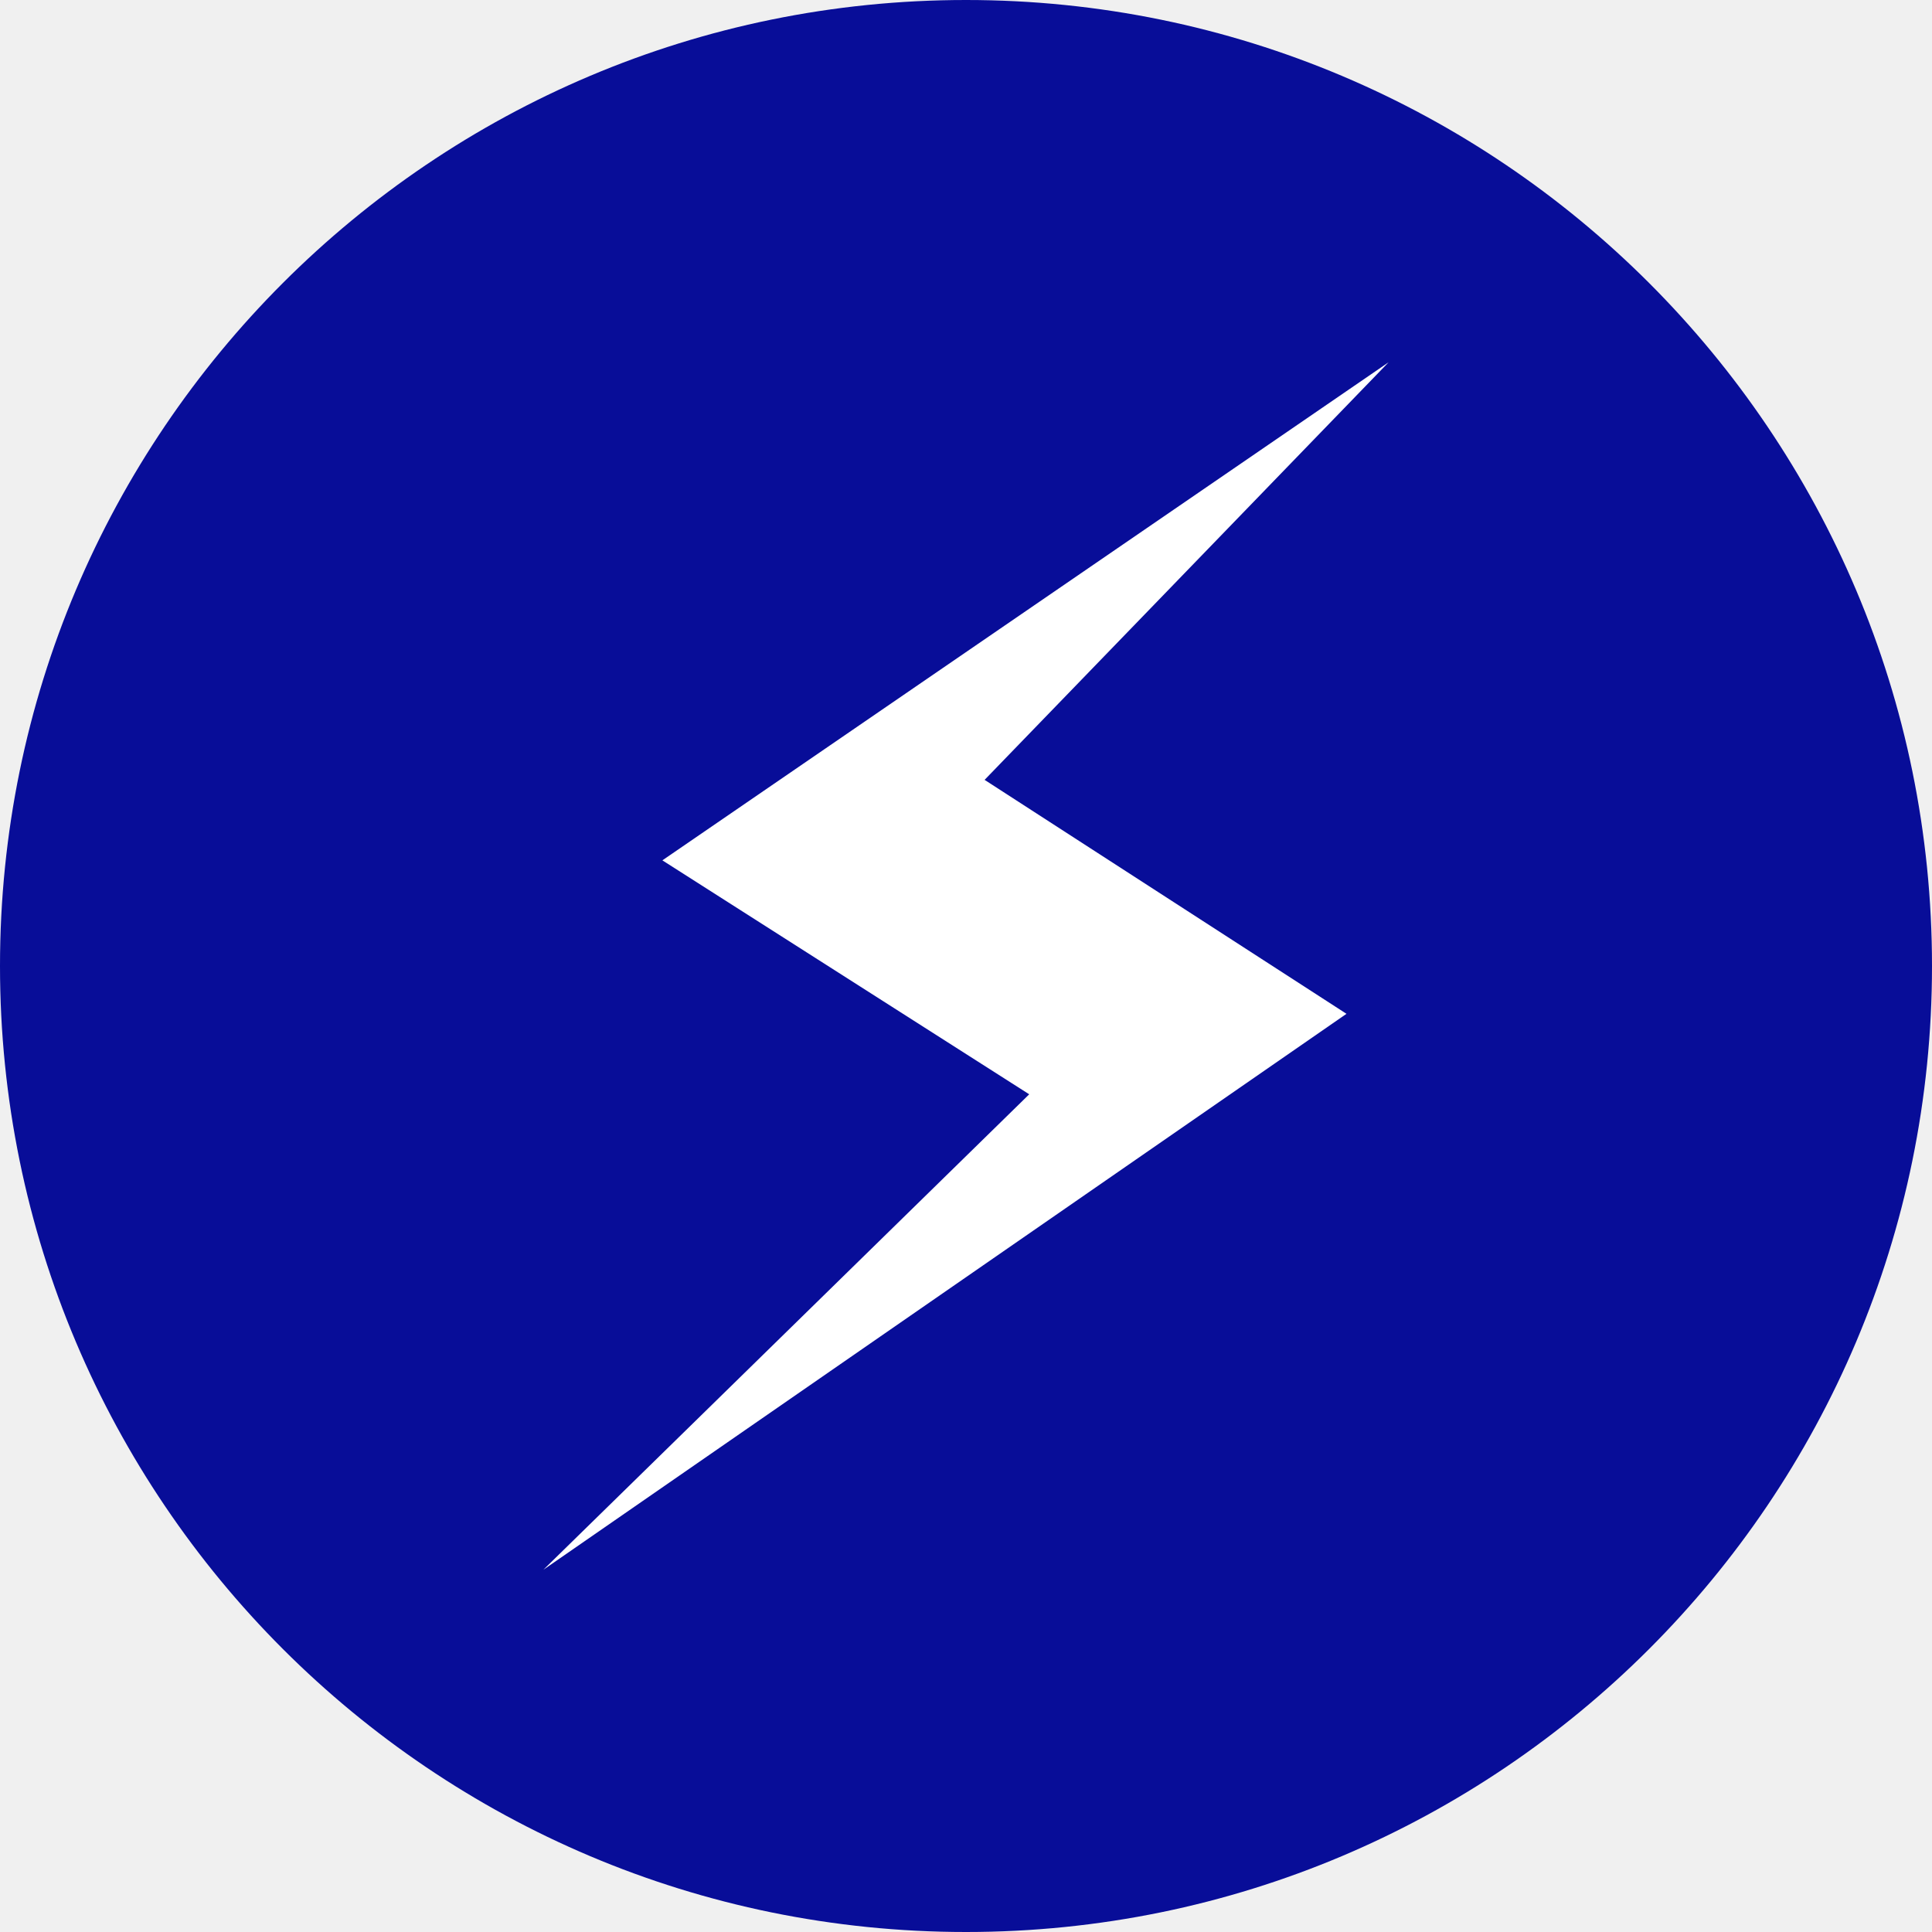
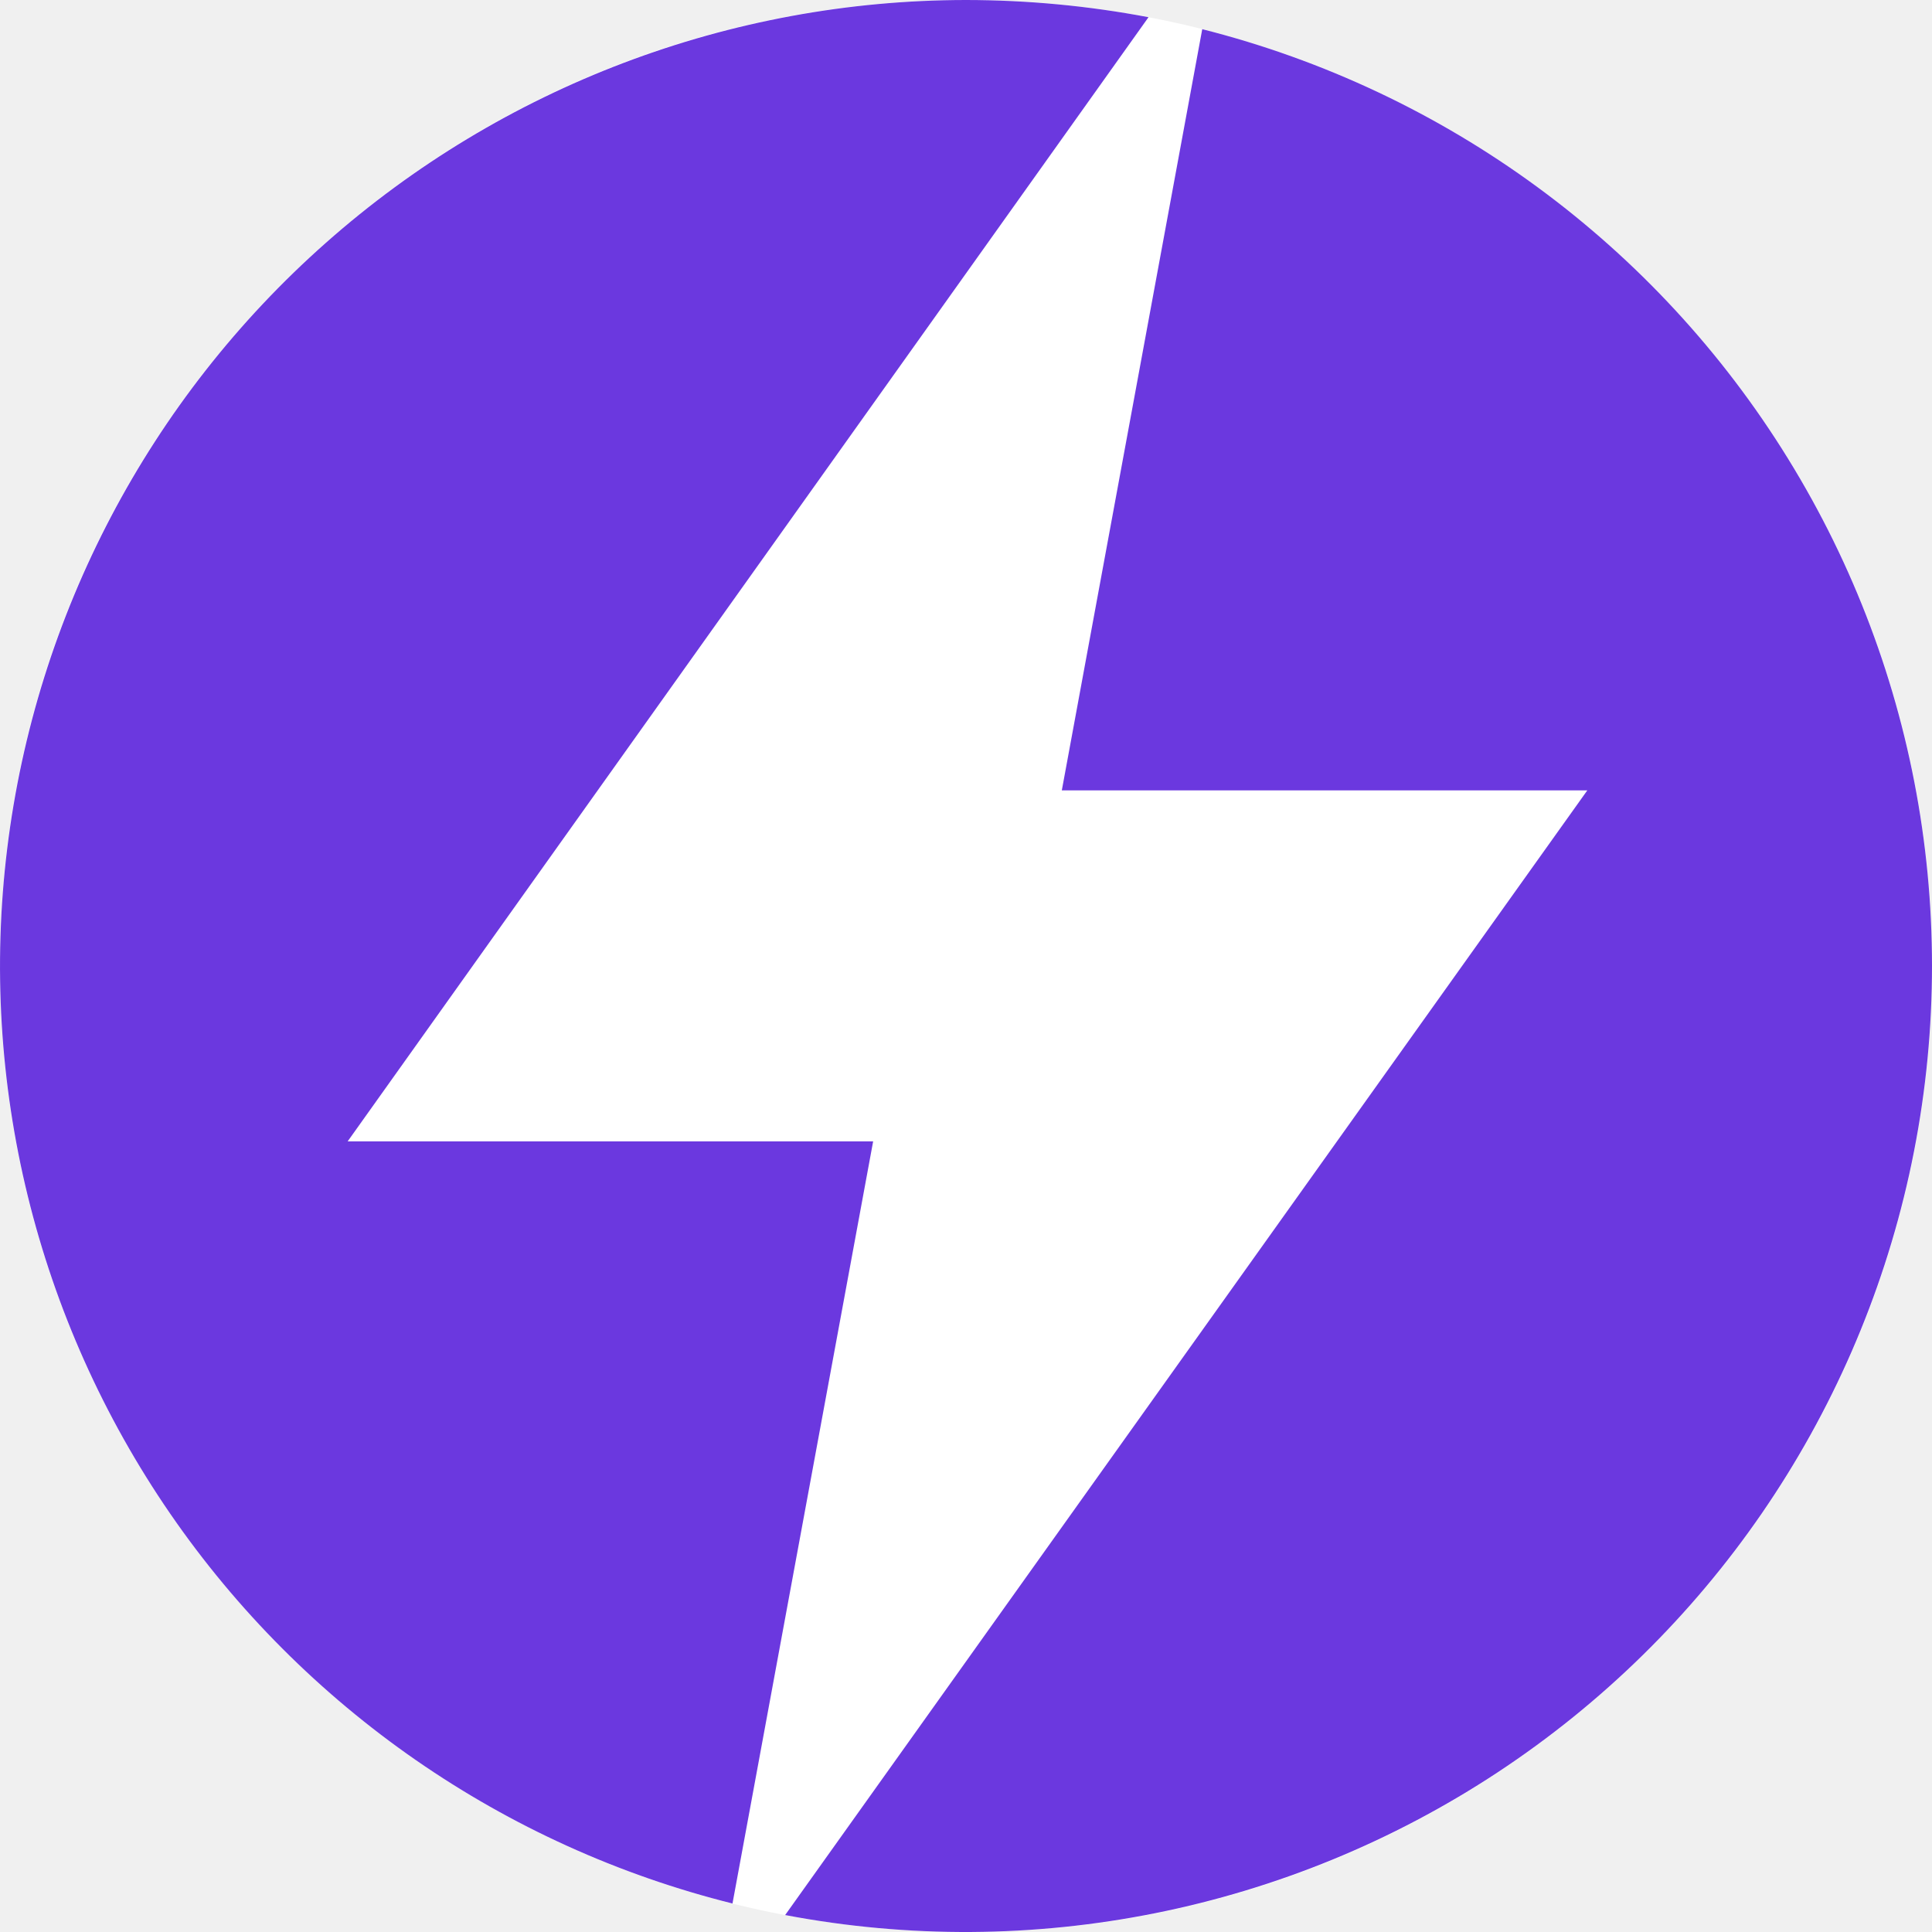
- <svg xmlns="http://www.w3.org/2000/svg" height="32" width="32">
-   <g fill="none" fill-rule="evenodd">
-     <circle cx="16" cy="16" fill="#080d98" r="16" />
-     <path d="M23 6l-12.029 8.25 6.076 3.875L9 26l13.302-9.208-5.994-3.875z" fill="#fff" />
-   </g>
+ <svg xmlns="http://www.w3.org/2000/svg" width="32" height="32" viewBox="0 0 32 32" fill="none">
+   <path d="M16 32C24.837 32 32 24.837 32 16C32 7.163 24.837 0 16 0C7.163 0 0 7.163 0 16C0 24.837 7.163 32 16 32Z" fill="white" />
+   <path d="M13.004 31.72L26.291 13.091H17.587L19.913 0.483C23.948 1.503 27.428 4.053 29.614 7.594C31.801 11.134 32.521 15.387 31.623 19.45C30.725 23.513 28.279 27.066 24.804 29.357C21.329 31.647 17.098 32.495 13.008 31.72H13.004ZM12.14 31.53C8.348 30.586 5.033 28.288 2.818 25.07C0.604 21.851 -0.356 17.935 0.119 14.058C0.594 10.181 2.471 6.611 5.397 4.022C8.323 1.432 12.095 0.002 16.003 0C17.016 0.001 18.028 0.096 19.023 0.285L5.758 18.905H14.462L12.132 31.53H12.14Z" fill="#6B38DF" />
</svg>
